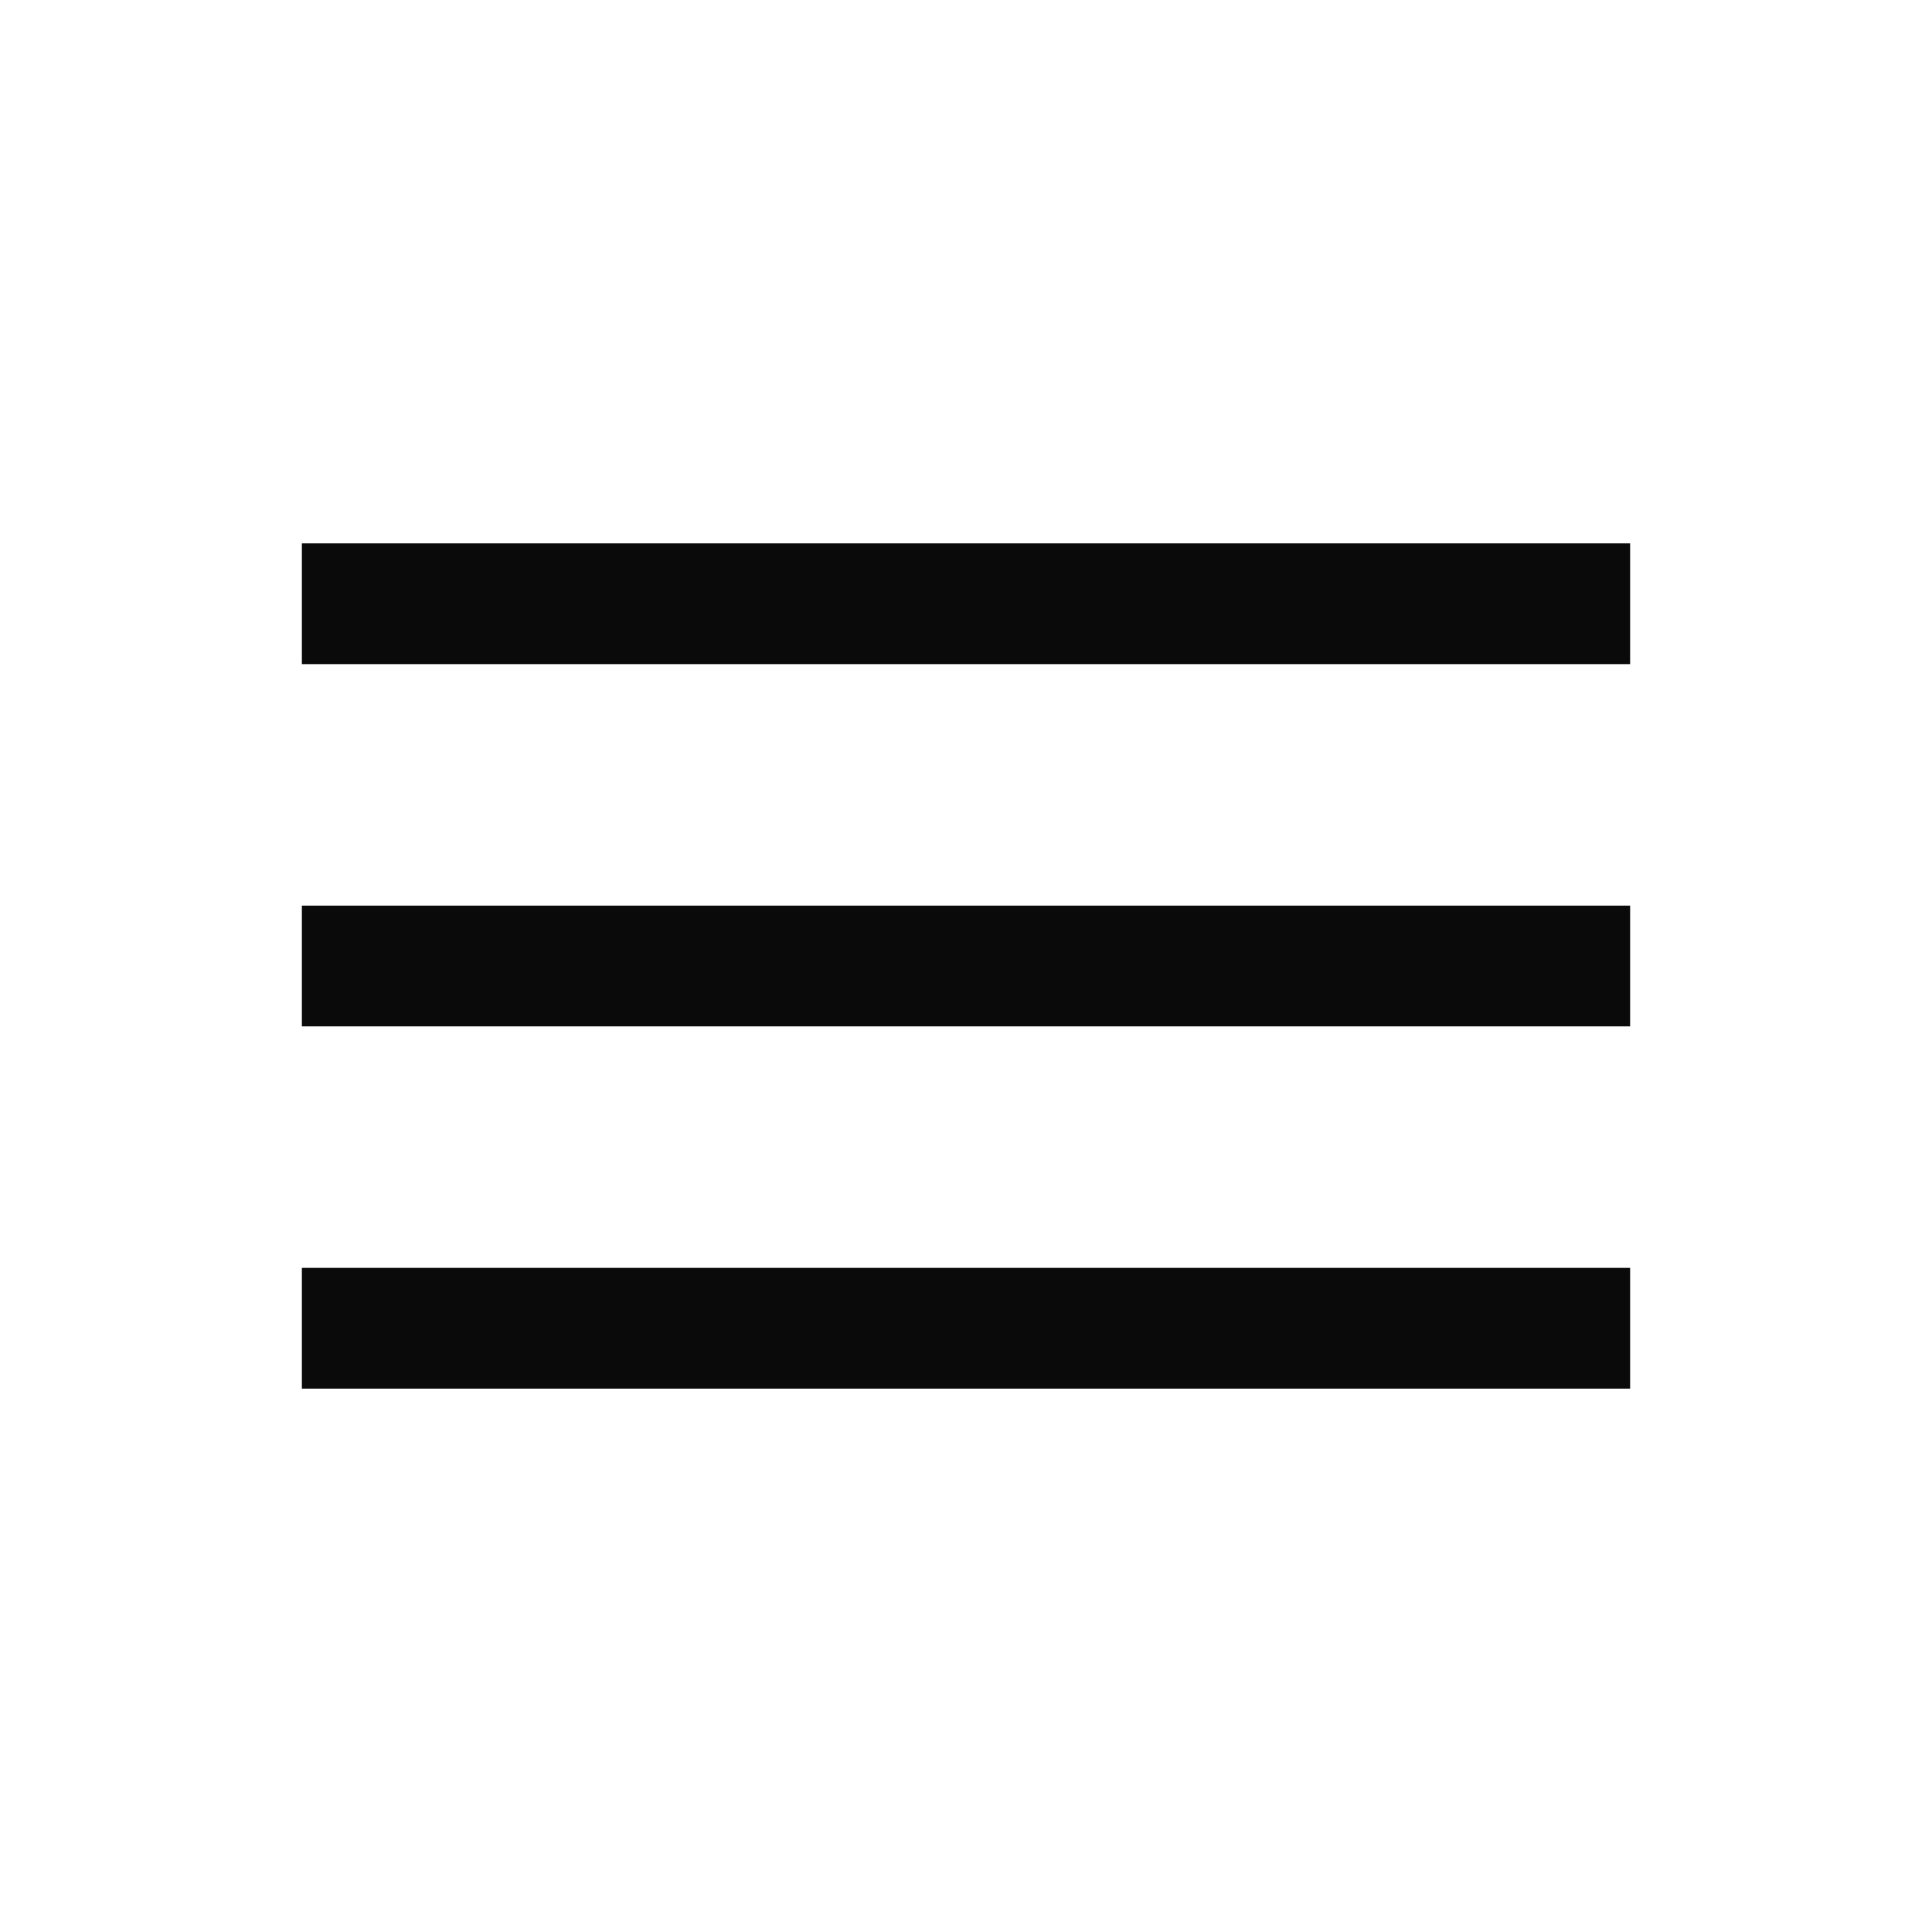
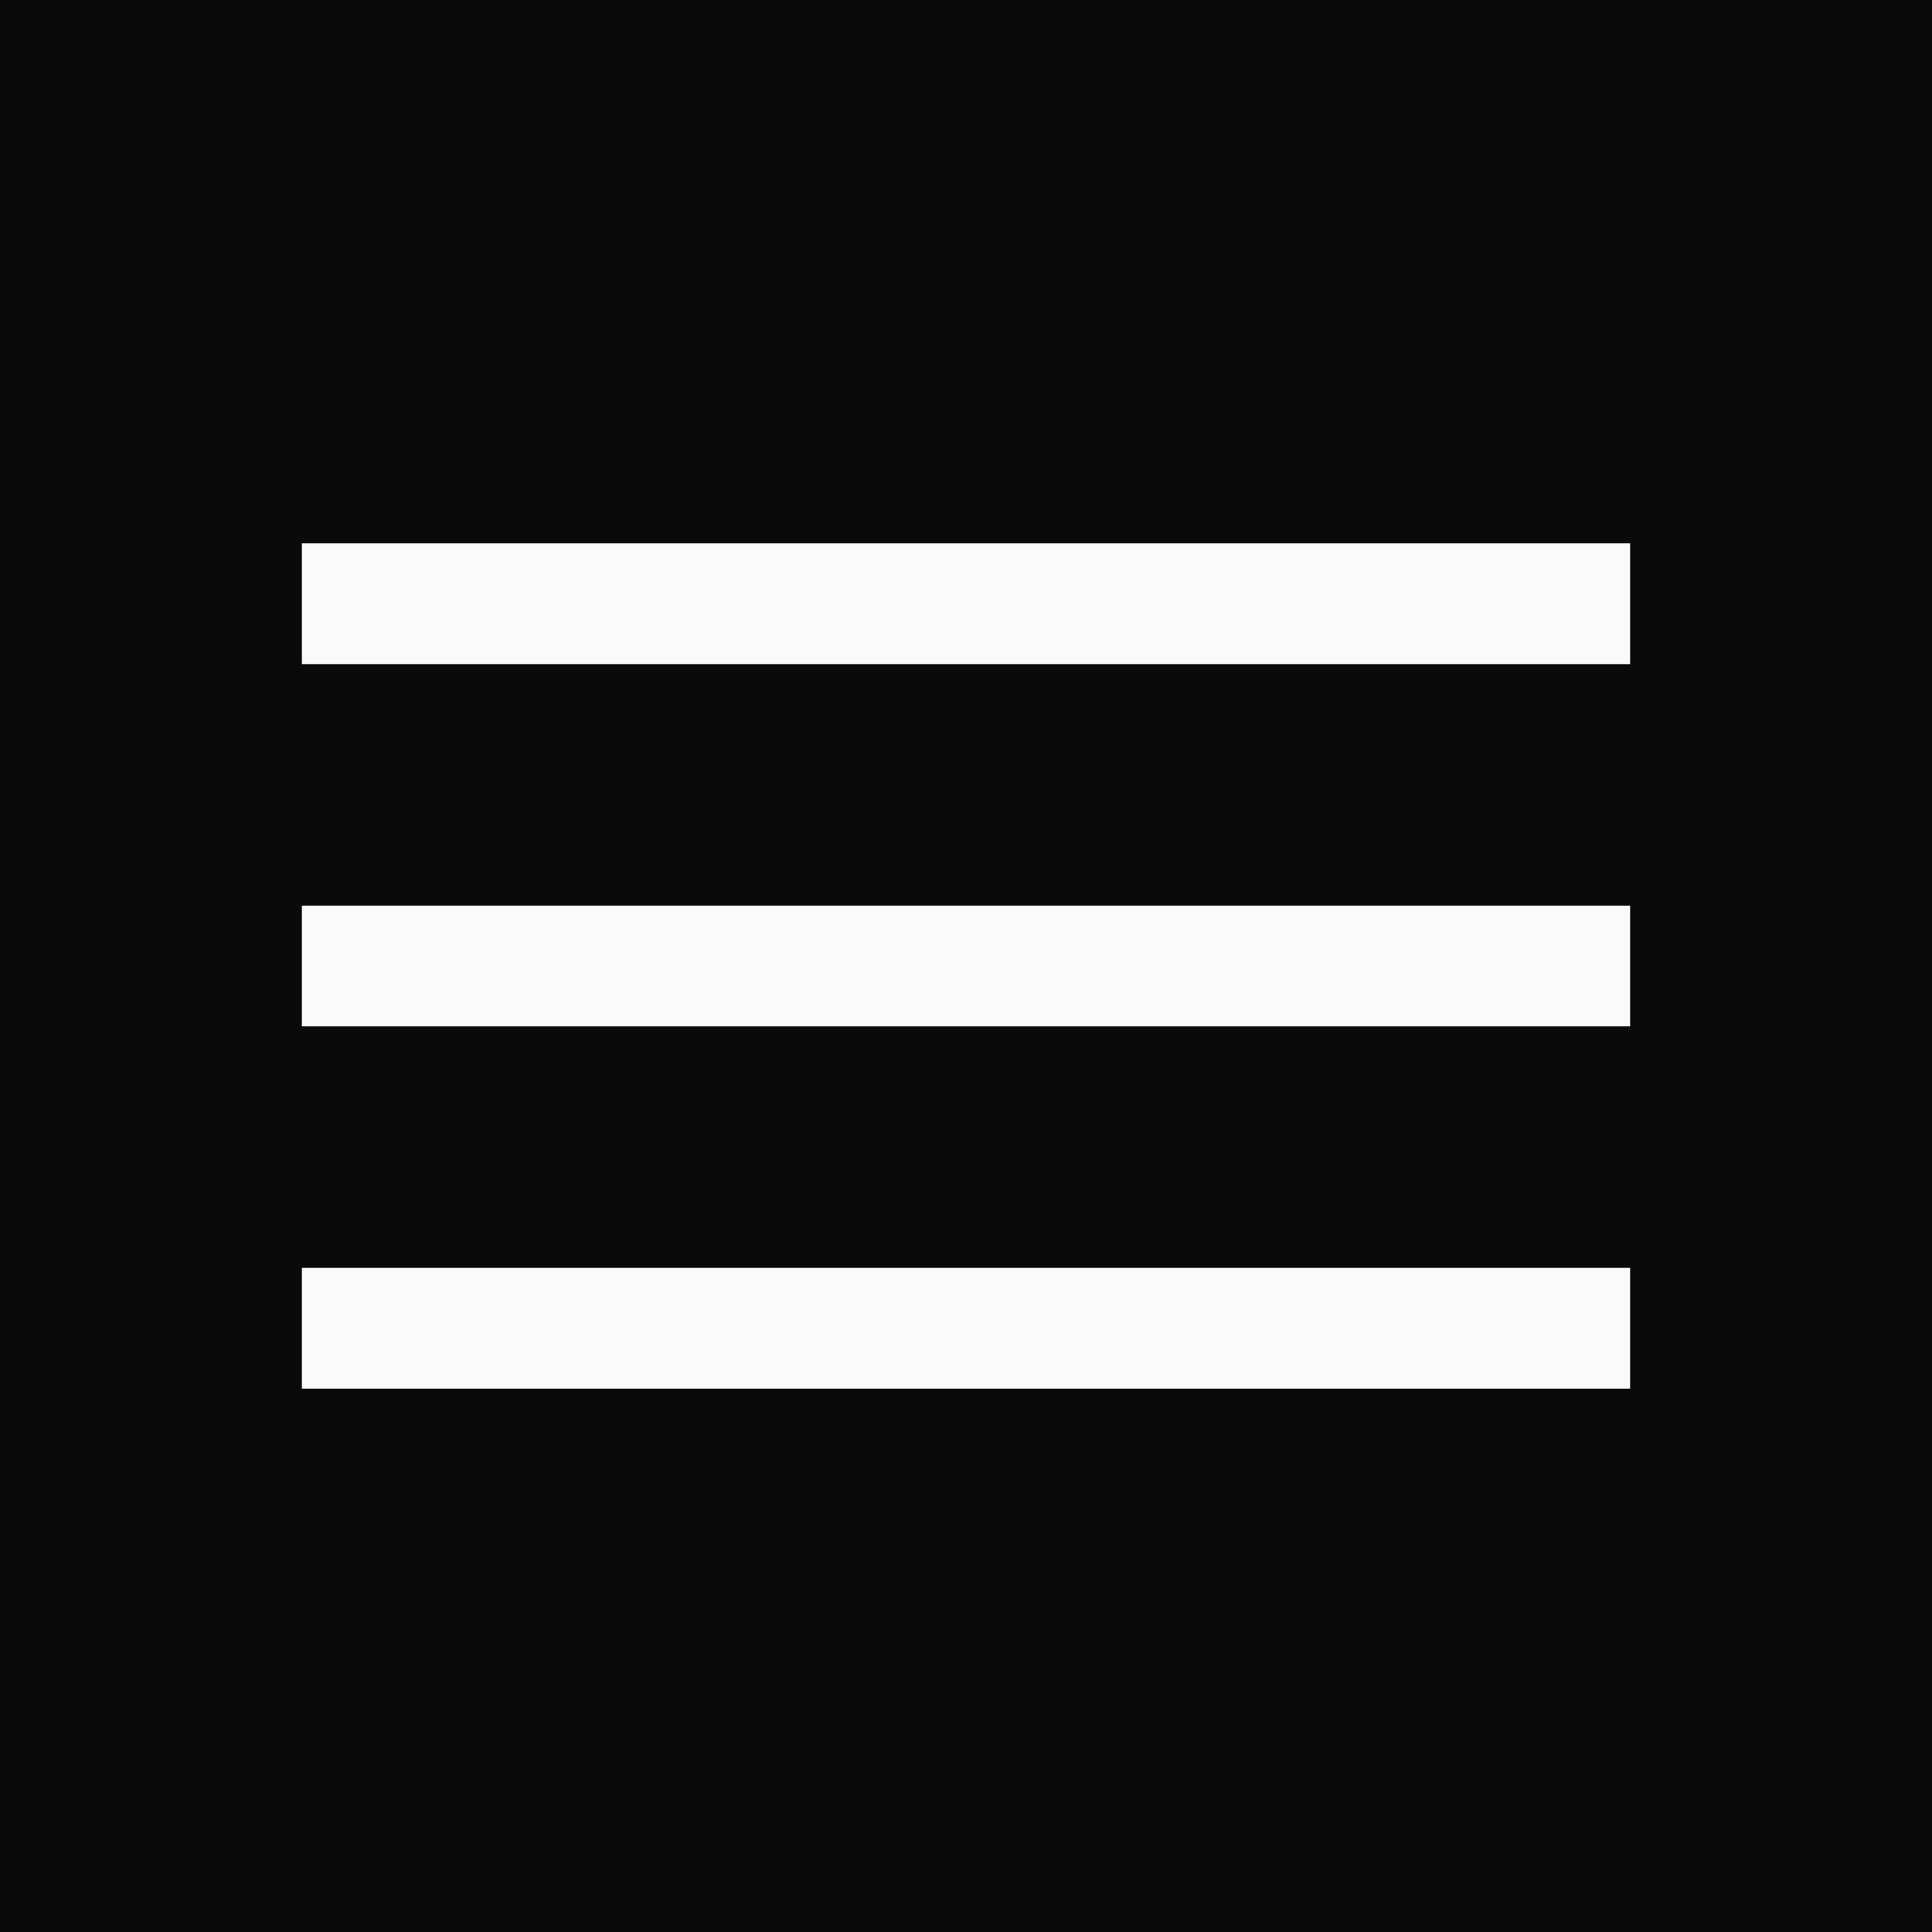
<svg xmlns="http://www.w3.org/2000/svg" viewBox="0 0 32 32">
-   <style>
-     rect { fill: #0a0a0a; }
-     @media (prefers-color-scheme: dark) {
-       rect { fill: #fafafa; }
-     }
-   </style>
-   <rect x="5" y="9" width="22" height="2" />
-   <rect x="5" y="15" width="22" height="2" />
-   <rect x="5" y="21" width="22" height="2" />
+   <rect width="32" height="32" fill="#0a0a0a" />
+   <rect x="5" y="9" width="22" height="2" fill="#fafafa" />
+   <rect x="5" y="15" width="22" height="2" fill="#fafafa" />
+   <rect x="5" y="21" width="22" height="2" fill="#fafafa" />
</svg>
